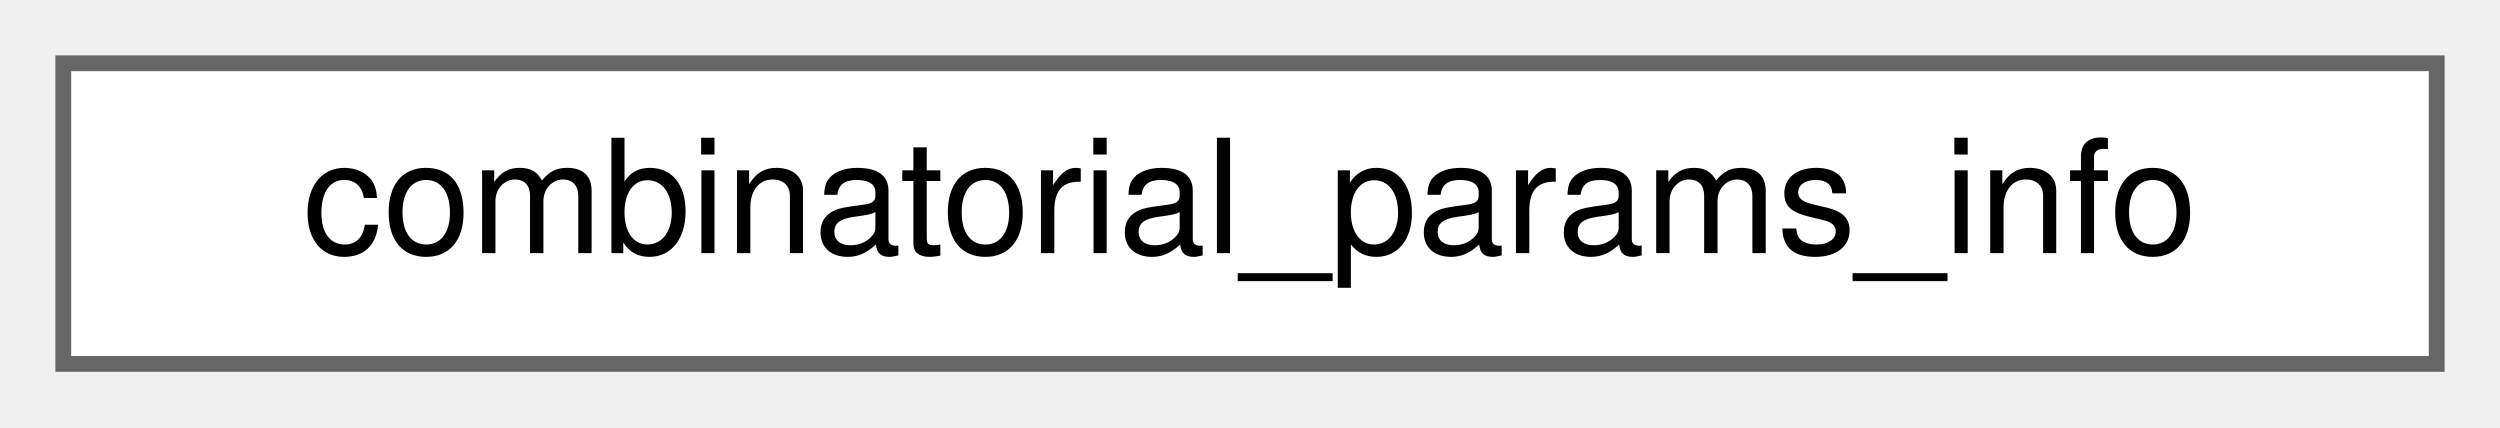
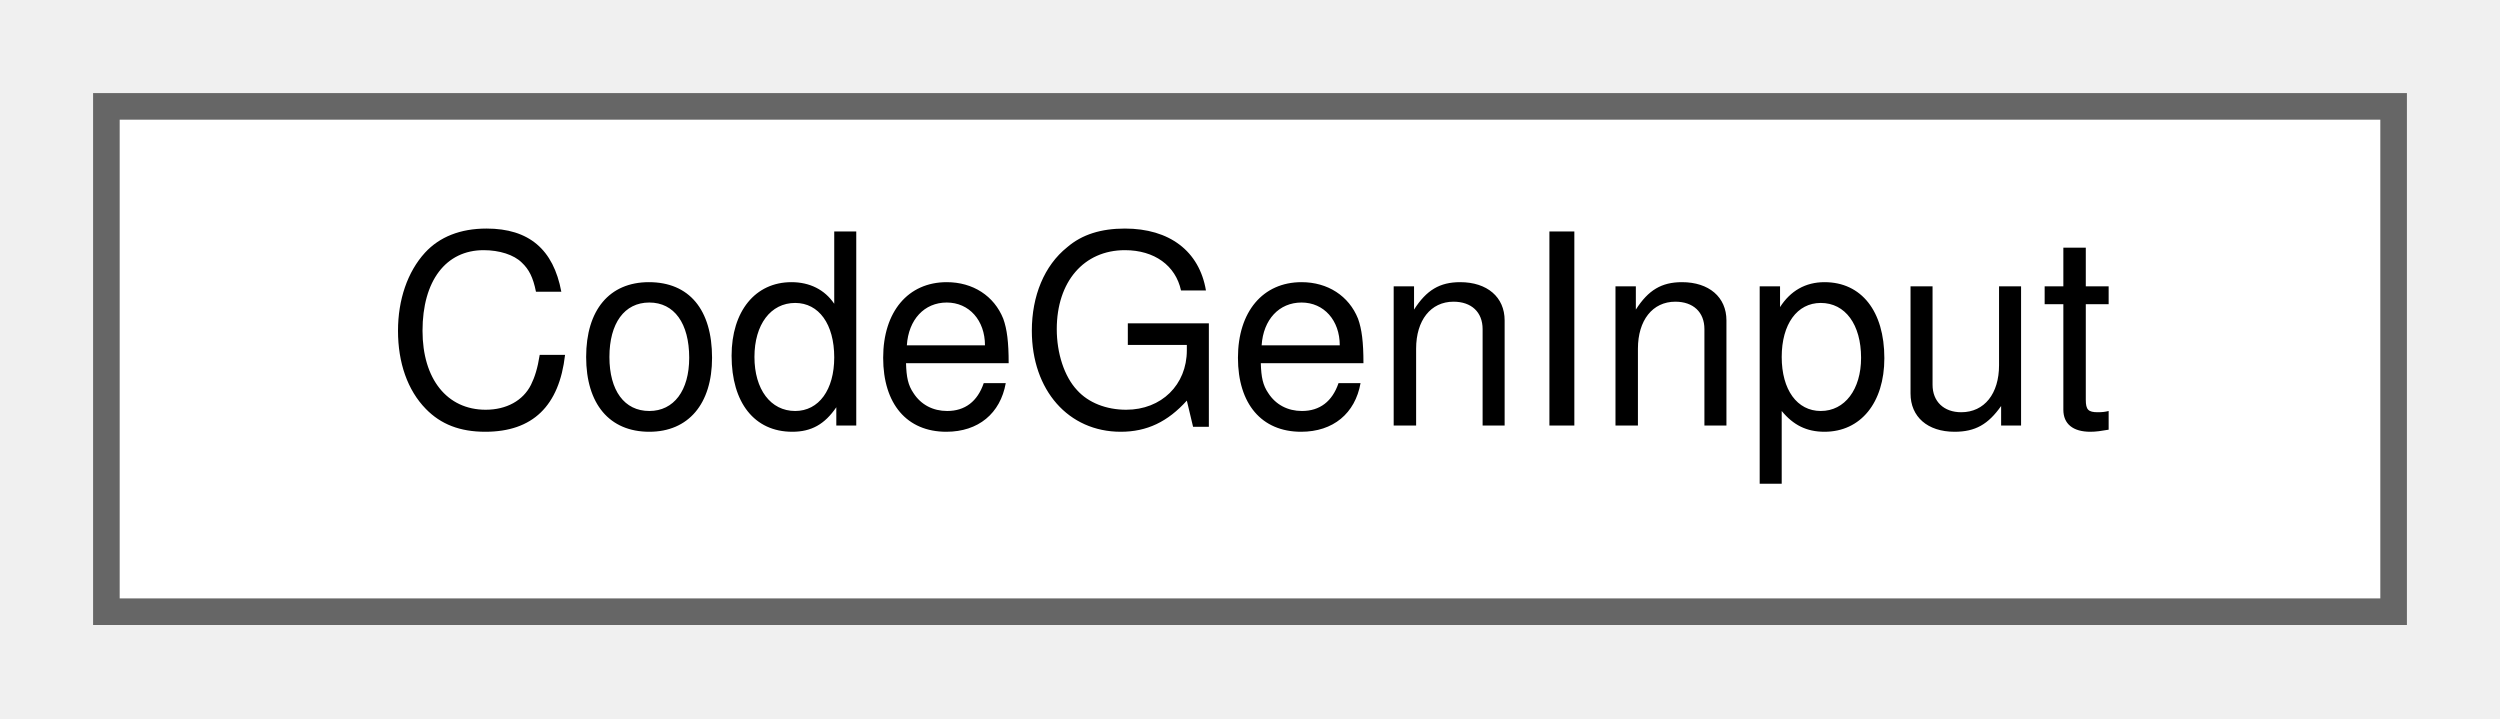
- <svg xmlns="http://www.w3.org/2000/svg" xmlns:xlink="http://www.w3.org/1999/xlink" width="158pt" height="27pt" viewBox="0.00 0.00 158.00 27.00">
+ <svg xmlns="http://www.w3.org/2000/svg" xmlns:xlink="http://www.w3.org/1999/xlink" width="94pt" height="27pt" viewBox="0.00 0.00 94.00 27.00">
  <g id="graph0" class="graph" transform="scale(1 1) rotate(0) translate(4 23)">
    <g id="Node000000" class="node">
      <g id="a_Node000000">
-         <a xlink:href="structcombinatorial__params__info.html" target="_top" xlink:title=" ">
-           <polygon fill="white" stroke="#666666" points="150,-19 0,-19 0,0 150,0 150,-19" />
-           <text text-anchor="middle" x="75" y="-7" font-family="Helvetica,sans-Serif" font-size="10.00">combinatorial_params_info</text>
+         <a xlink:href="structCodeGenInput.html" target="_top" xlink:title=" ">
+           <polygon fill="white" stroke="#666666" points="86,-19 0,-19 0,0 86,0 86,-19" />
+           <text text-anchor="middle" x="43" y="-7" font-family="Helvetica,sans-Serif" font-size="10.00">CodeGenInput</text>
        </a>
      </g>
    </g>
  </g>
</svg>
